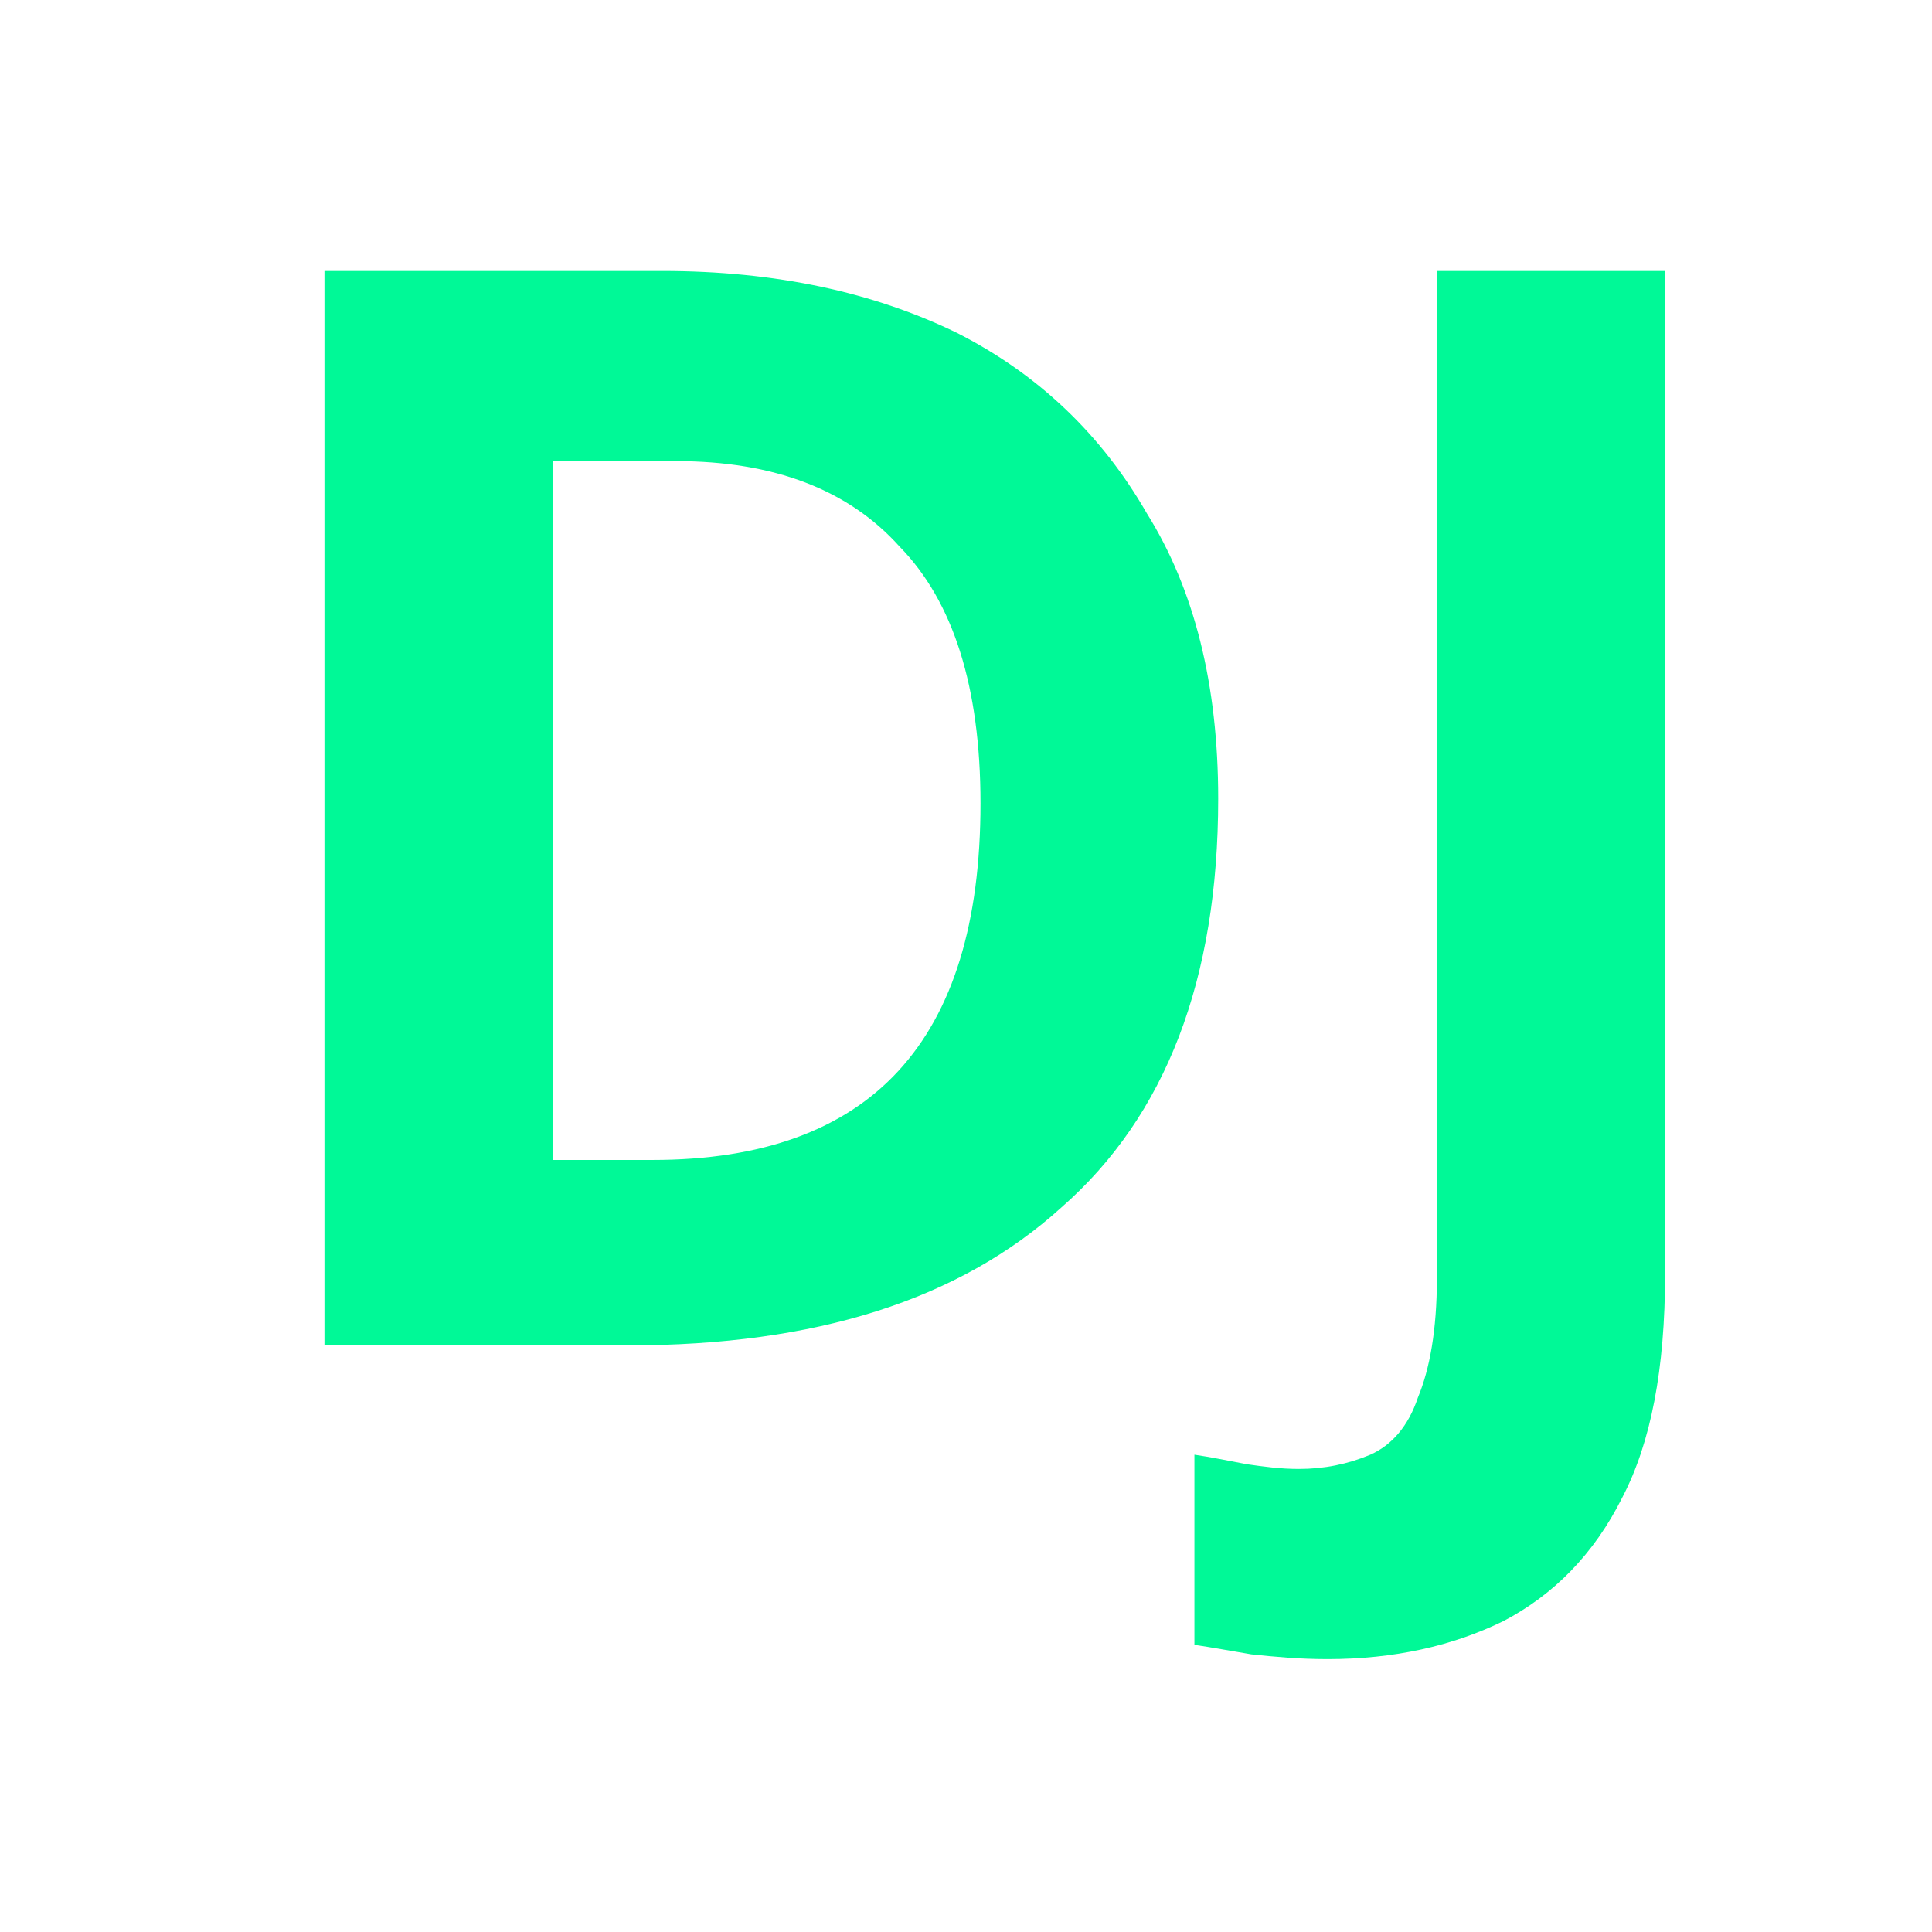
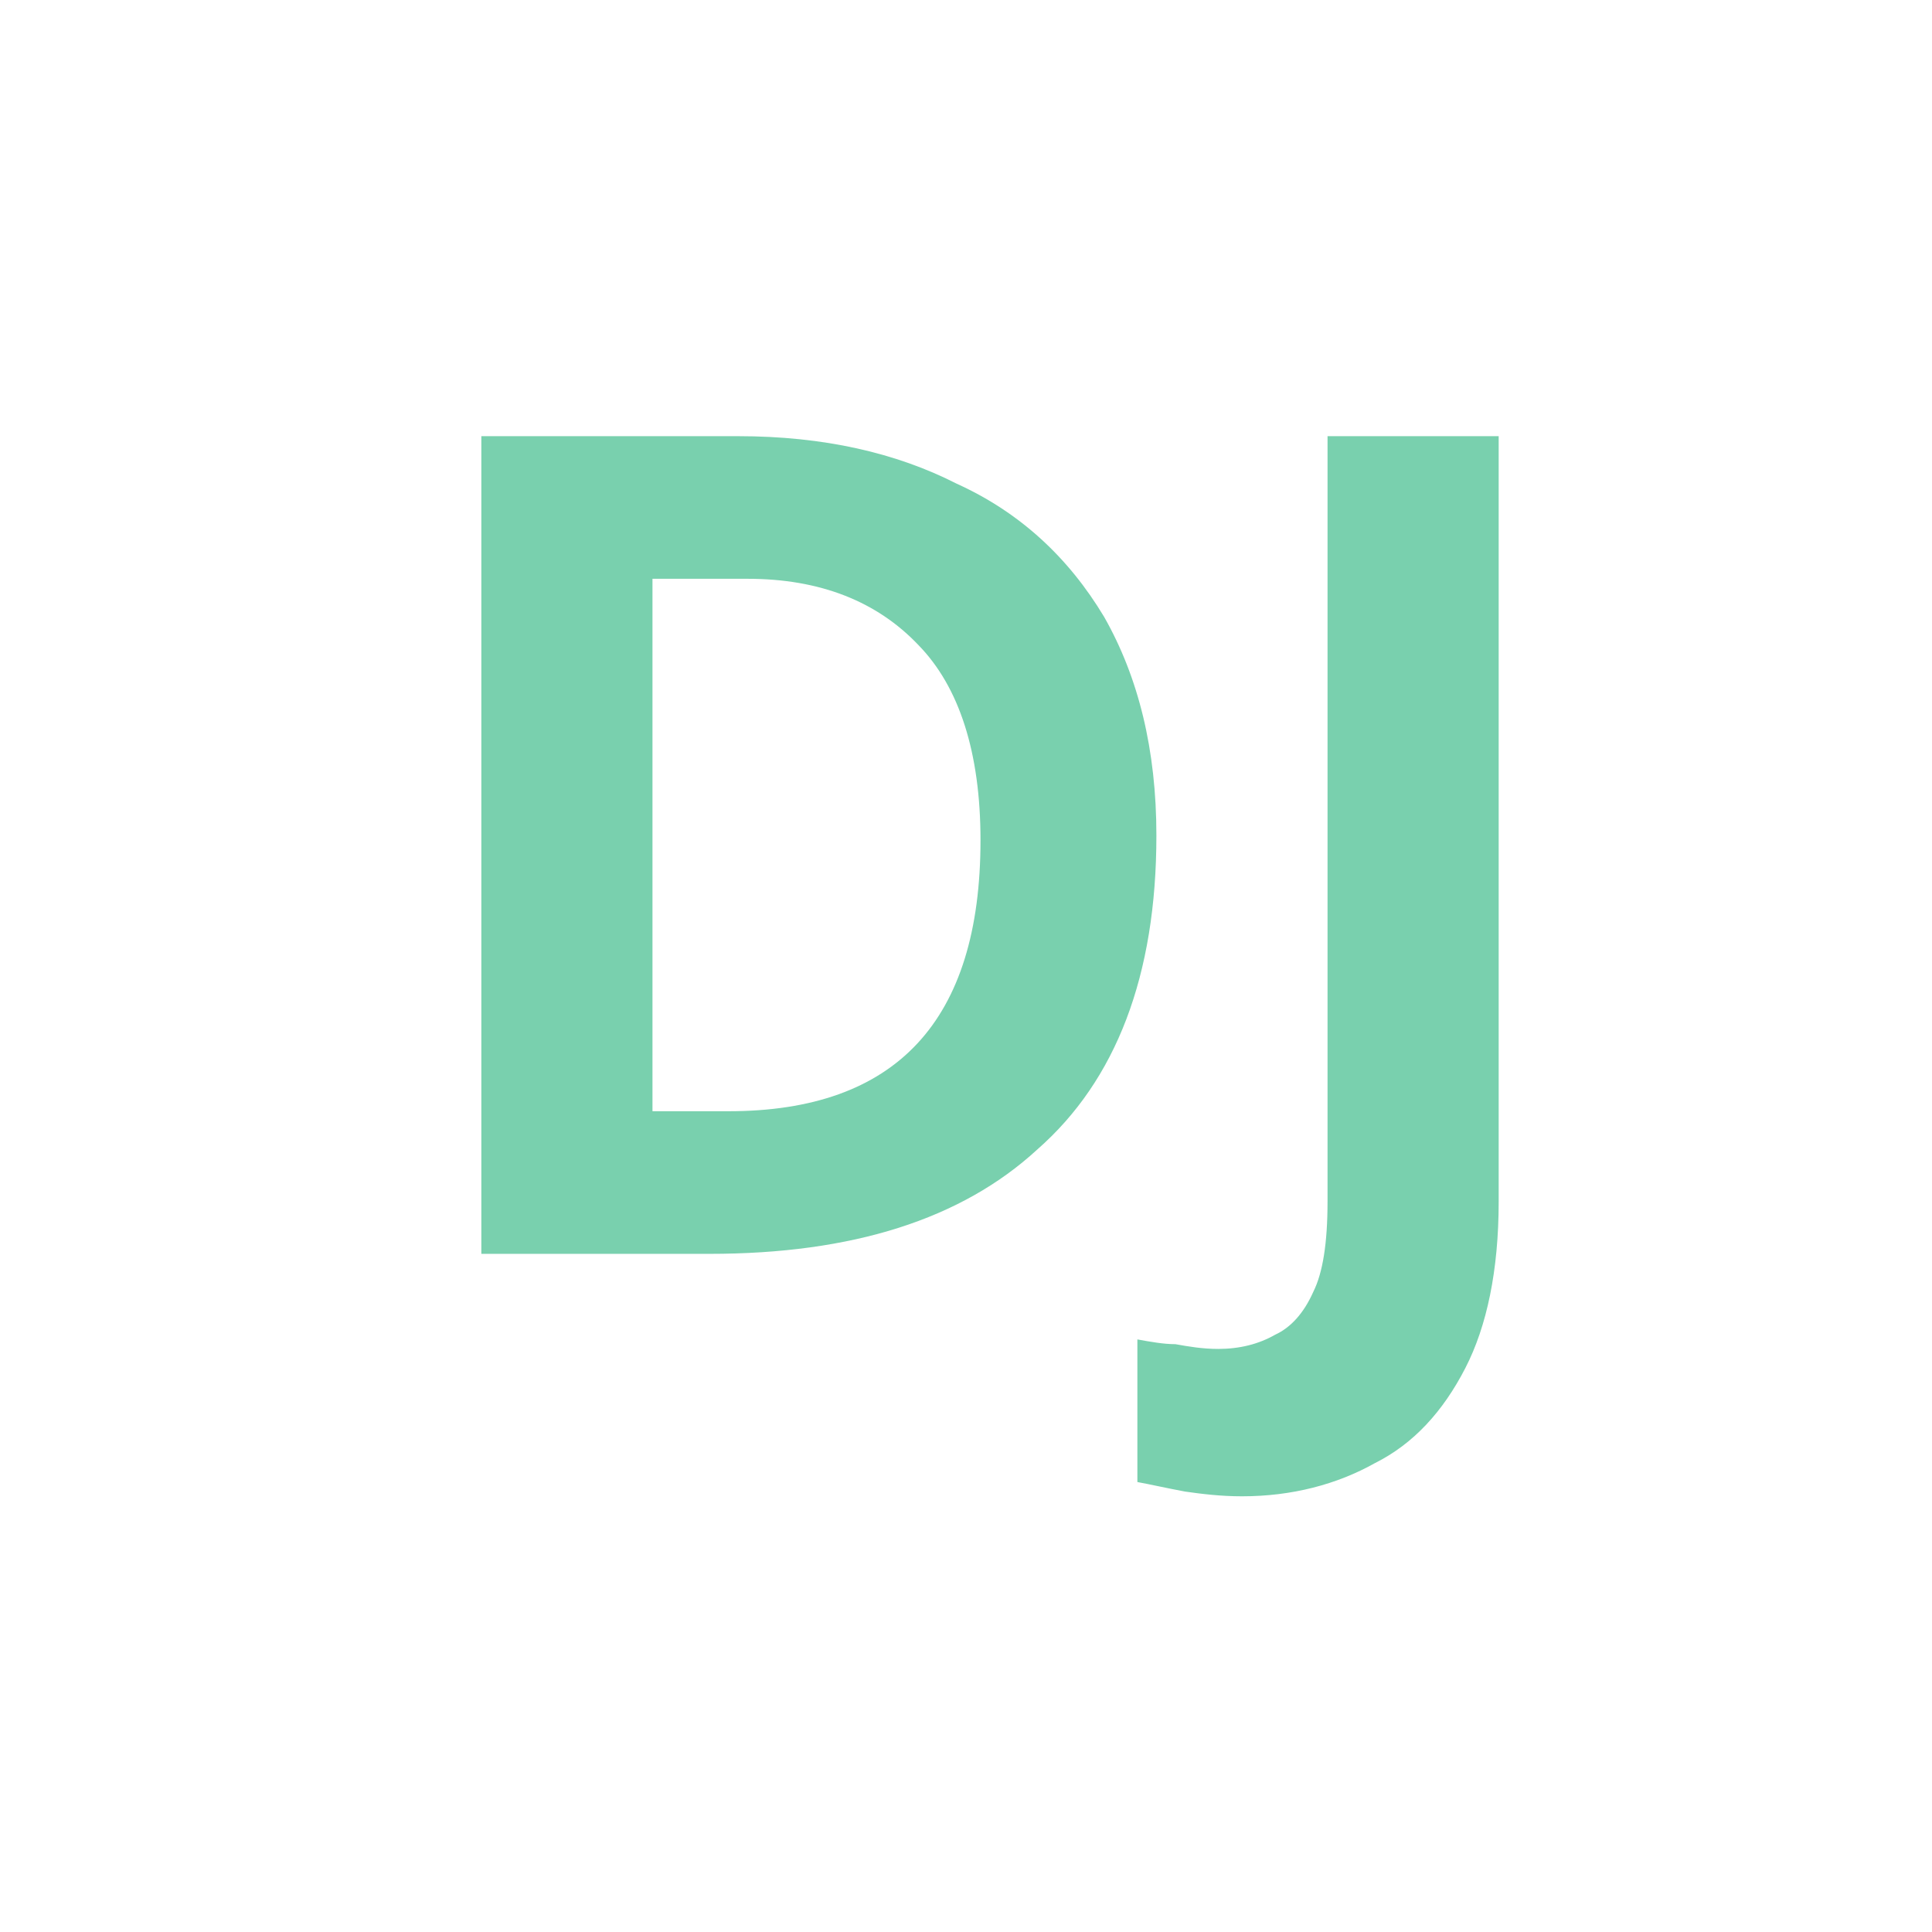
<svg xmlns="http://www.w3.org/2000/svg" width="24" height="24" viewBox="0 0 6.35 6.35" version="1.1" id="svg1">
  <defs id="defs1" />
  <g id="layer1">
-     <text xml:space="preserve" style="font-size:4.939px;fill:#00f997;stroke-width:0.265;fill-opacity:1" x="0.628" y="4.419" id="text1">
-       <tspan id="tspan1" style="font-style:normal;font-variant:normal;font-weight:bold;font-stretch:normal;font-size:4.939px;font-family:'Droid Sans';-inkscape-font-specification:'Droid Sans Bold';stroke-width:0.265;fill:#00f997;fill-opacity:1" x="0.628" y="4.419">DJ</tspan>
+     <text xml:space="preserve" style="font-size:3.759px;fill:#79d0ae;fill-opacity:1;stroke-width:0.201" x="1.237" y="4.122" id="text1">
+       <tspan id="tspan1" style="font-style:normal;font-variant:normal;font-weight:bold;font-stretch:normal;font-size:3.759px;font-family:'Droid Sans';-inkscape-font-specification:'Droid Sans Bold';fill:#79d0ae;fill-opacity:1;stroke-width:0.201" x="1.237" y="4.122">DJ</tspan>
    </text>
  </g>
</svg>
